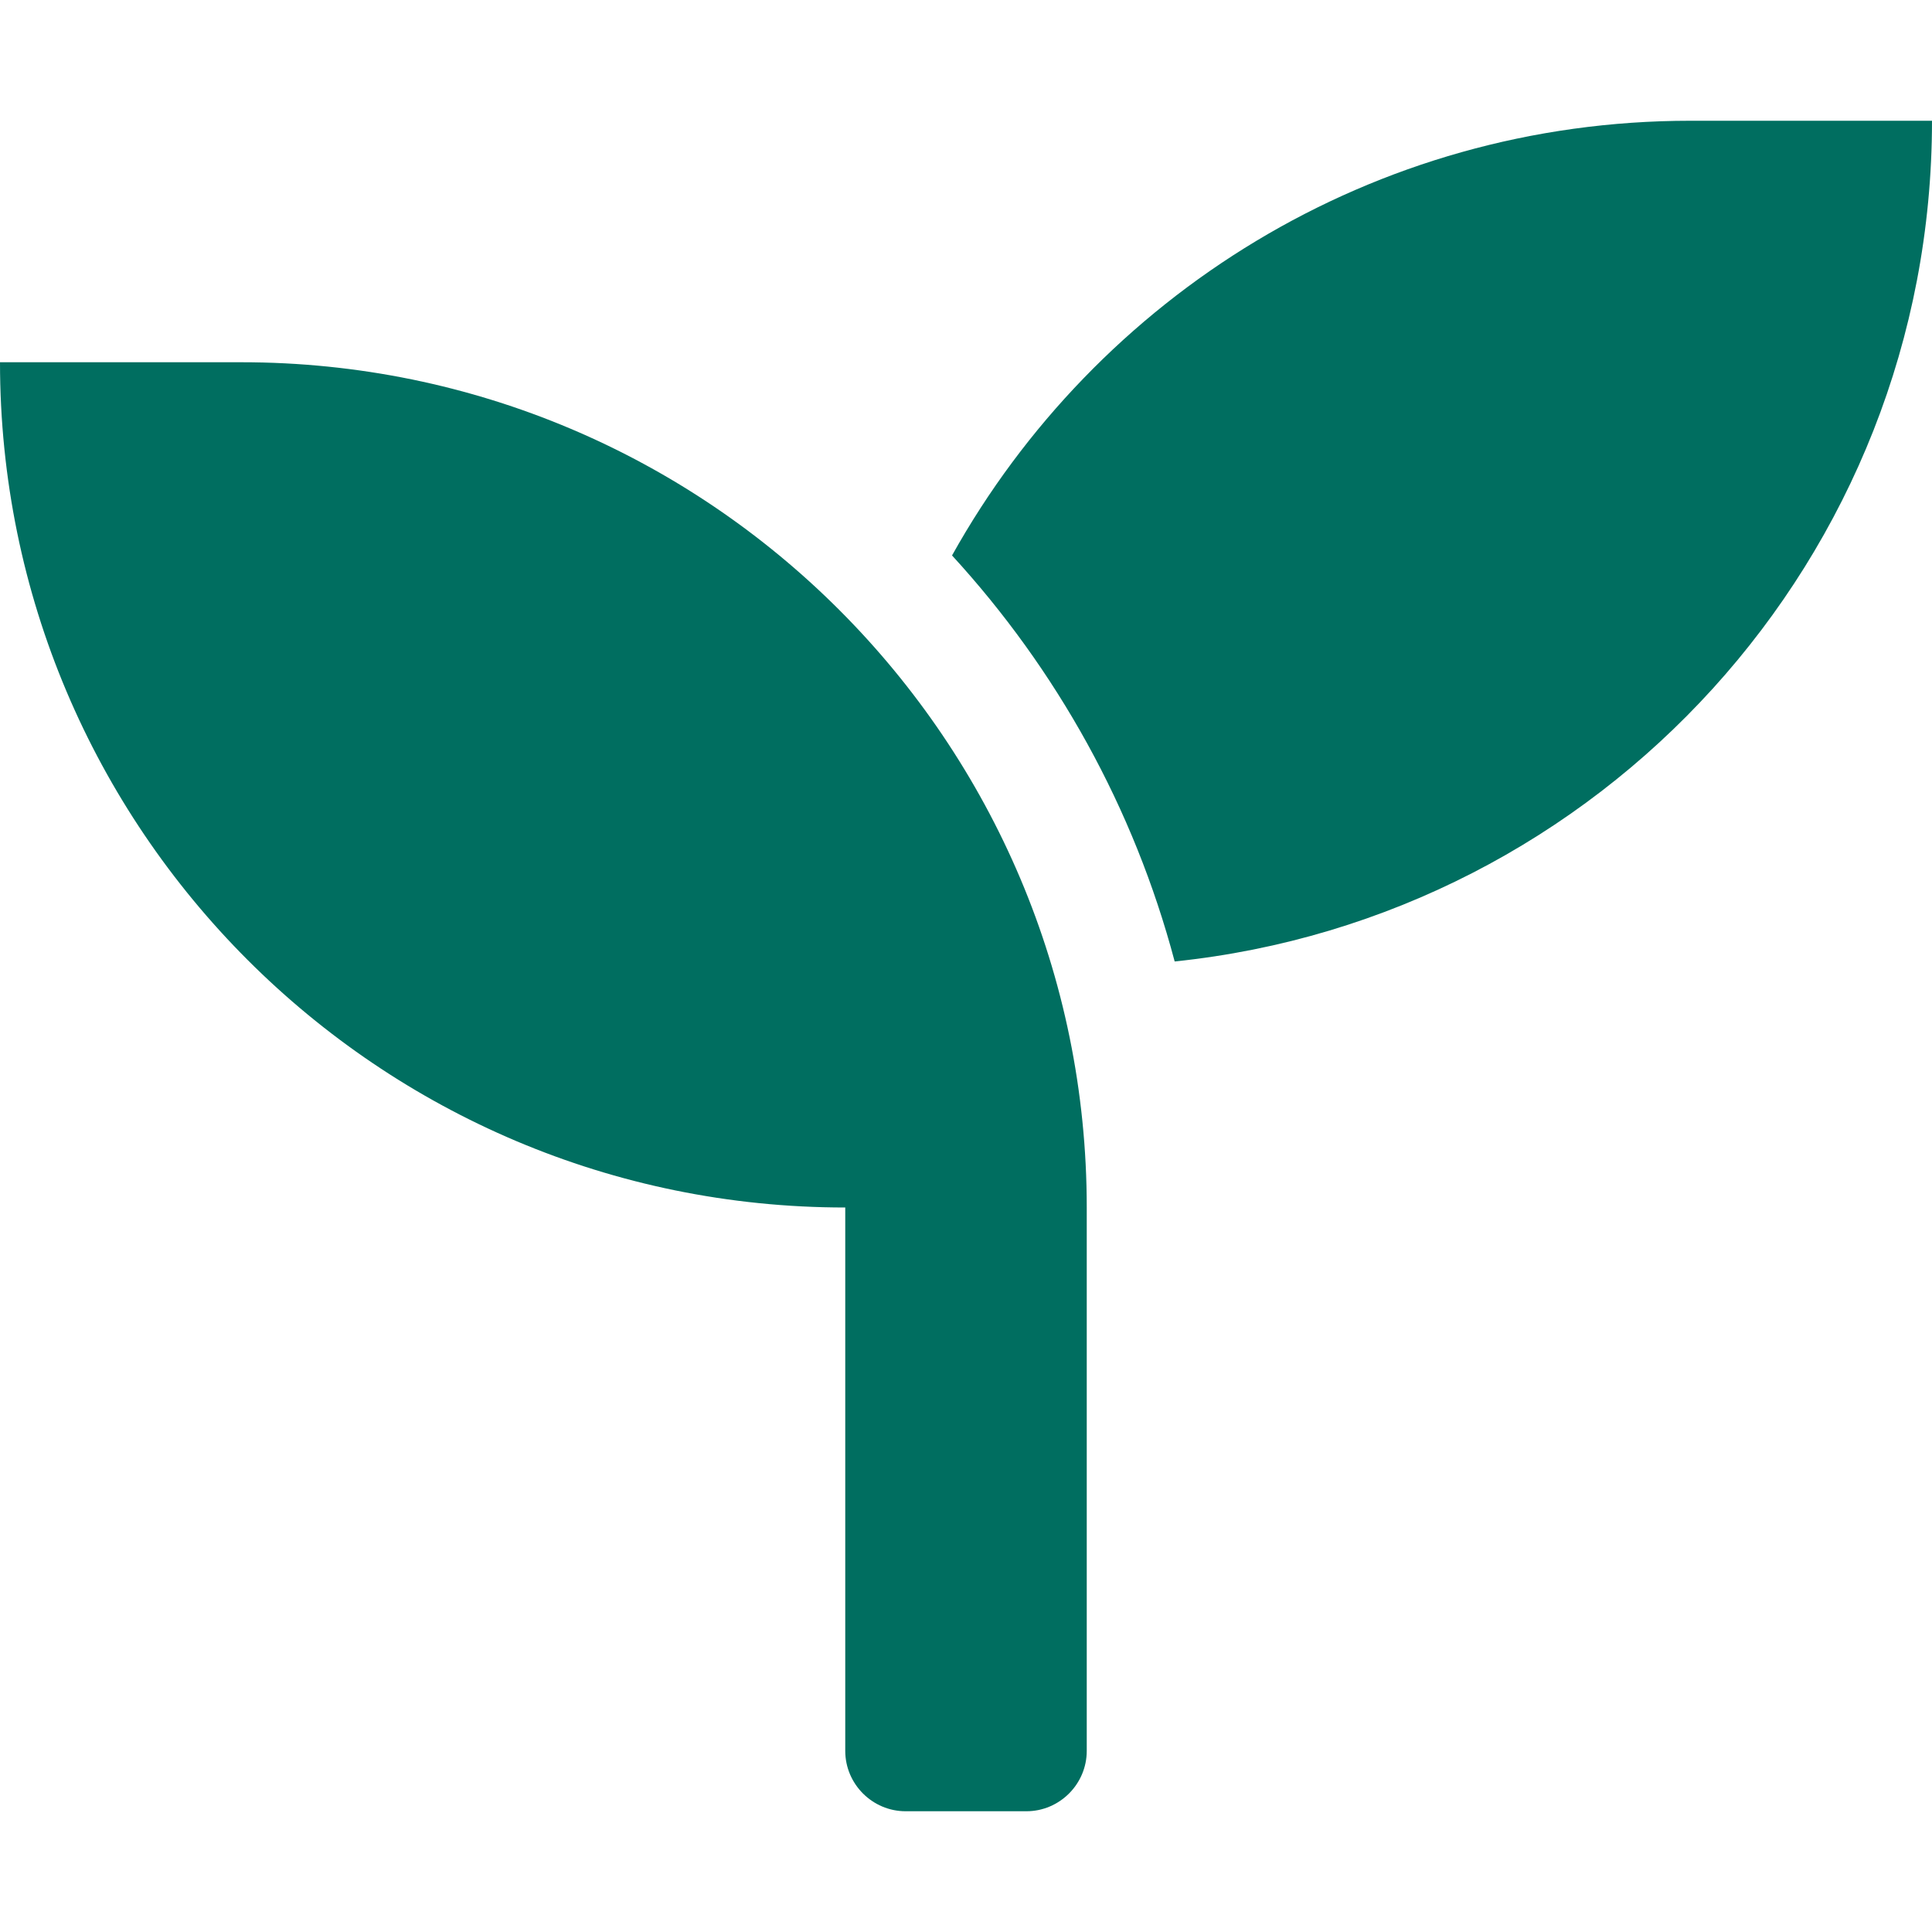
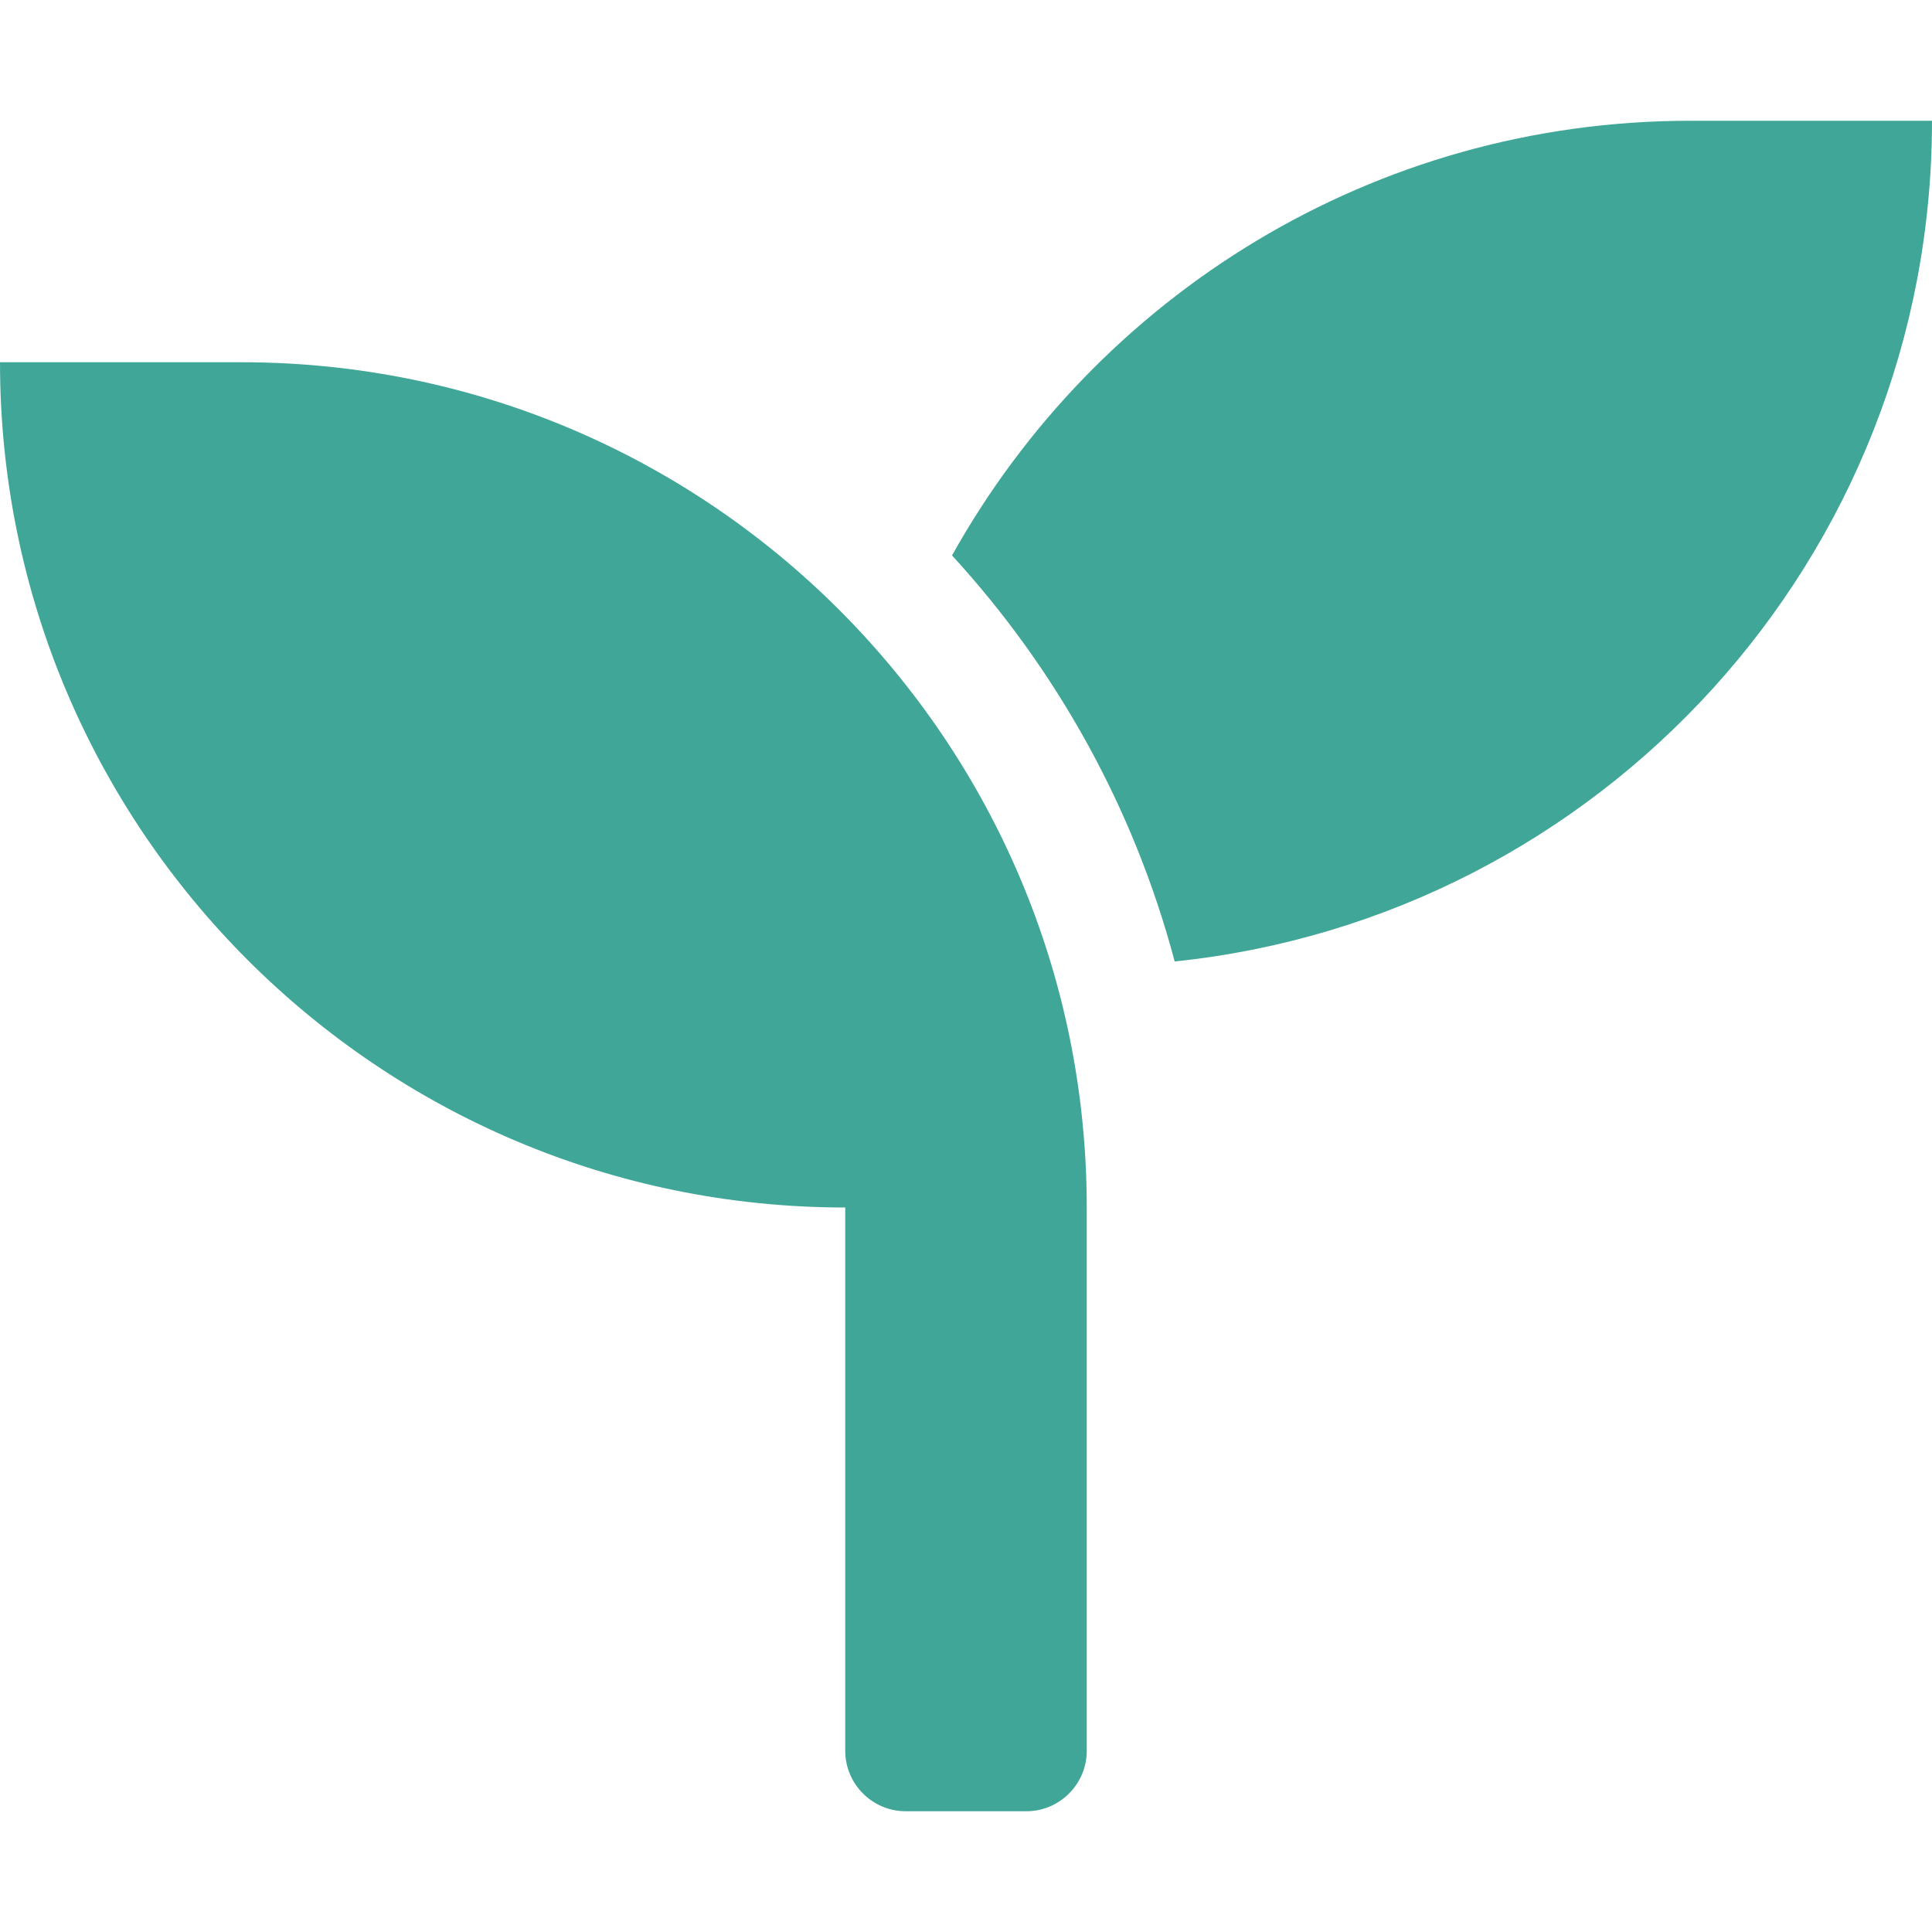
<svg xmlns="http://www.w3.org/2000/svg" aria-hidden="true" focusable="false" data-prefix="fas" data-icon="seedling" class="svg-inline--fa fa-seedling fa-w-16" role="img" viewBox="0 0 512 512">
-   <path fill="#006e60" d="M64 96H0c0 123.7 100.3 224 224 224v144c0 8.8 7.2 16 16 16h32c8.8 0 16-7.2 16-16V320C288 196.3 187.7 96 64 96zm384-64c-84.2 0-157.4 46.5-195.7 115.2 27.7 30.2 48.2 66.9 59 107.6C424 243.1 512 147.9 512 32h-64z" />
+   <path fill="#40a798" d="M64 96H0c0 123.7 100.3 224 224 224v144c0 8.8 7.2 16 16 16h32c8.8 0 16-7.2 16-16V320C288 196.3 187.7 96 64 96zm384-64c-84.2 0-157.4 46.5-195.7 115.2 27.7 30.2 48.2 66.9 59 107.6C424 243.1 512 147.9 512 32h-64z" />
</svg>
